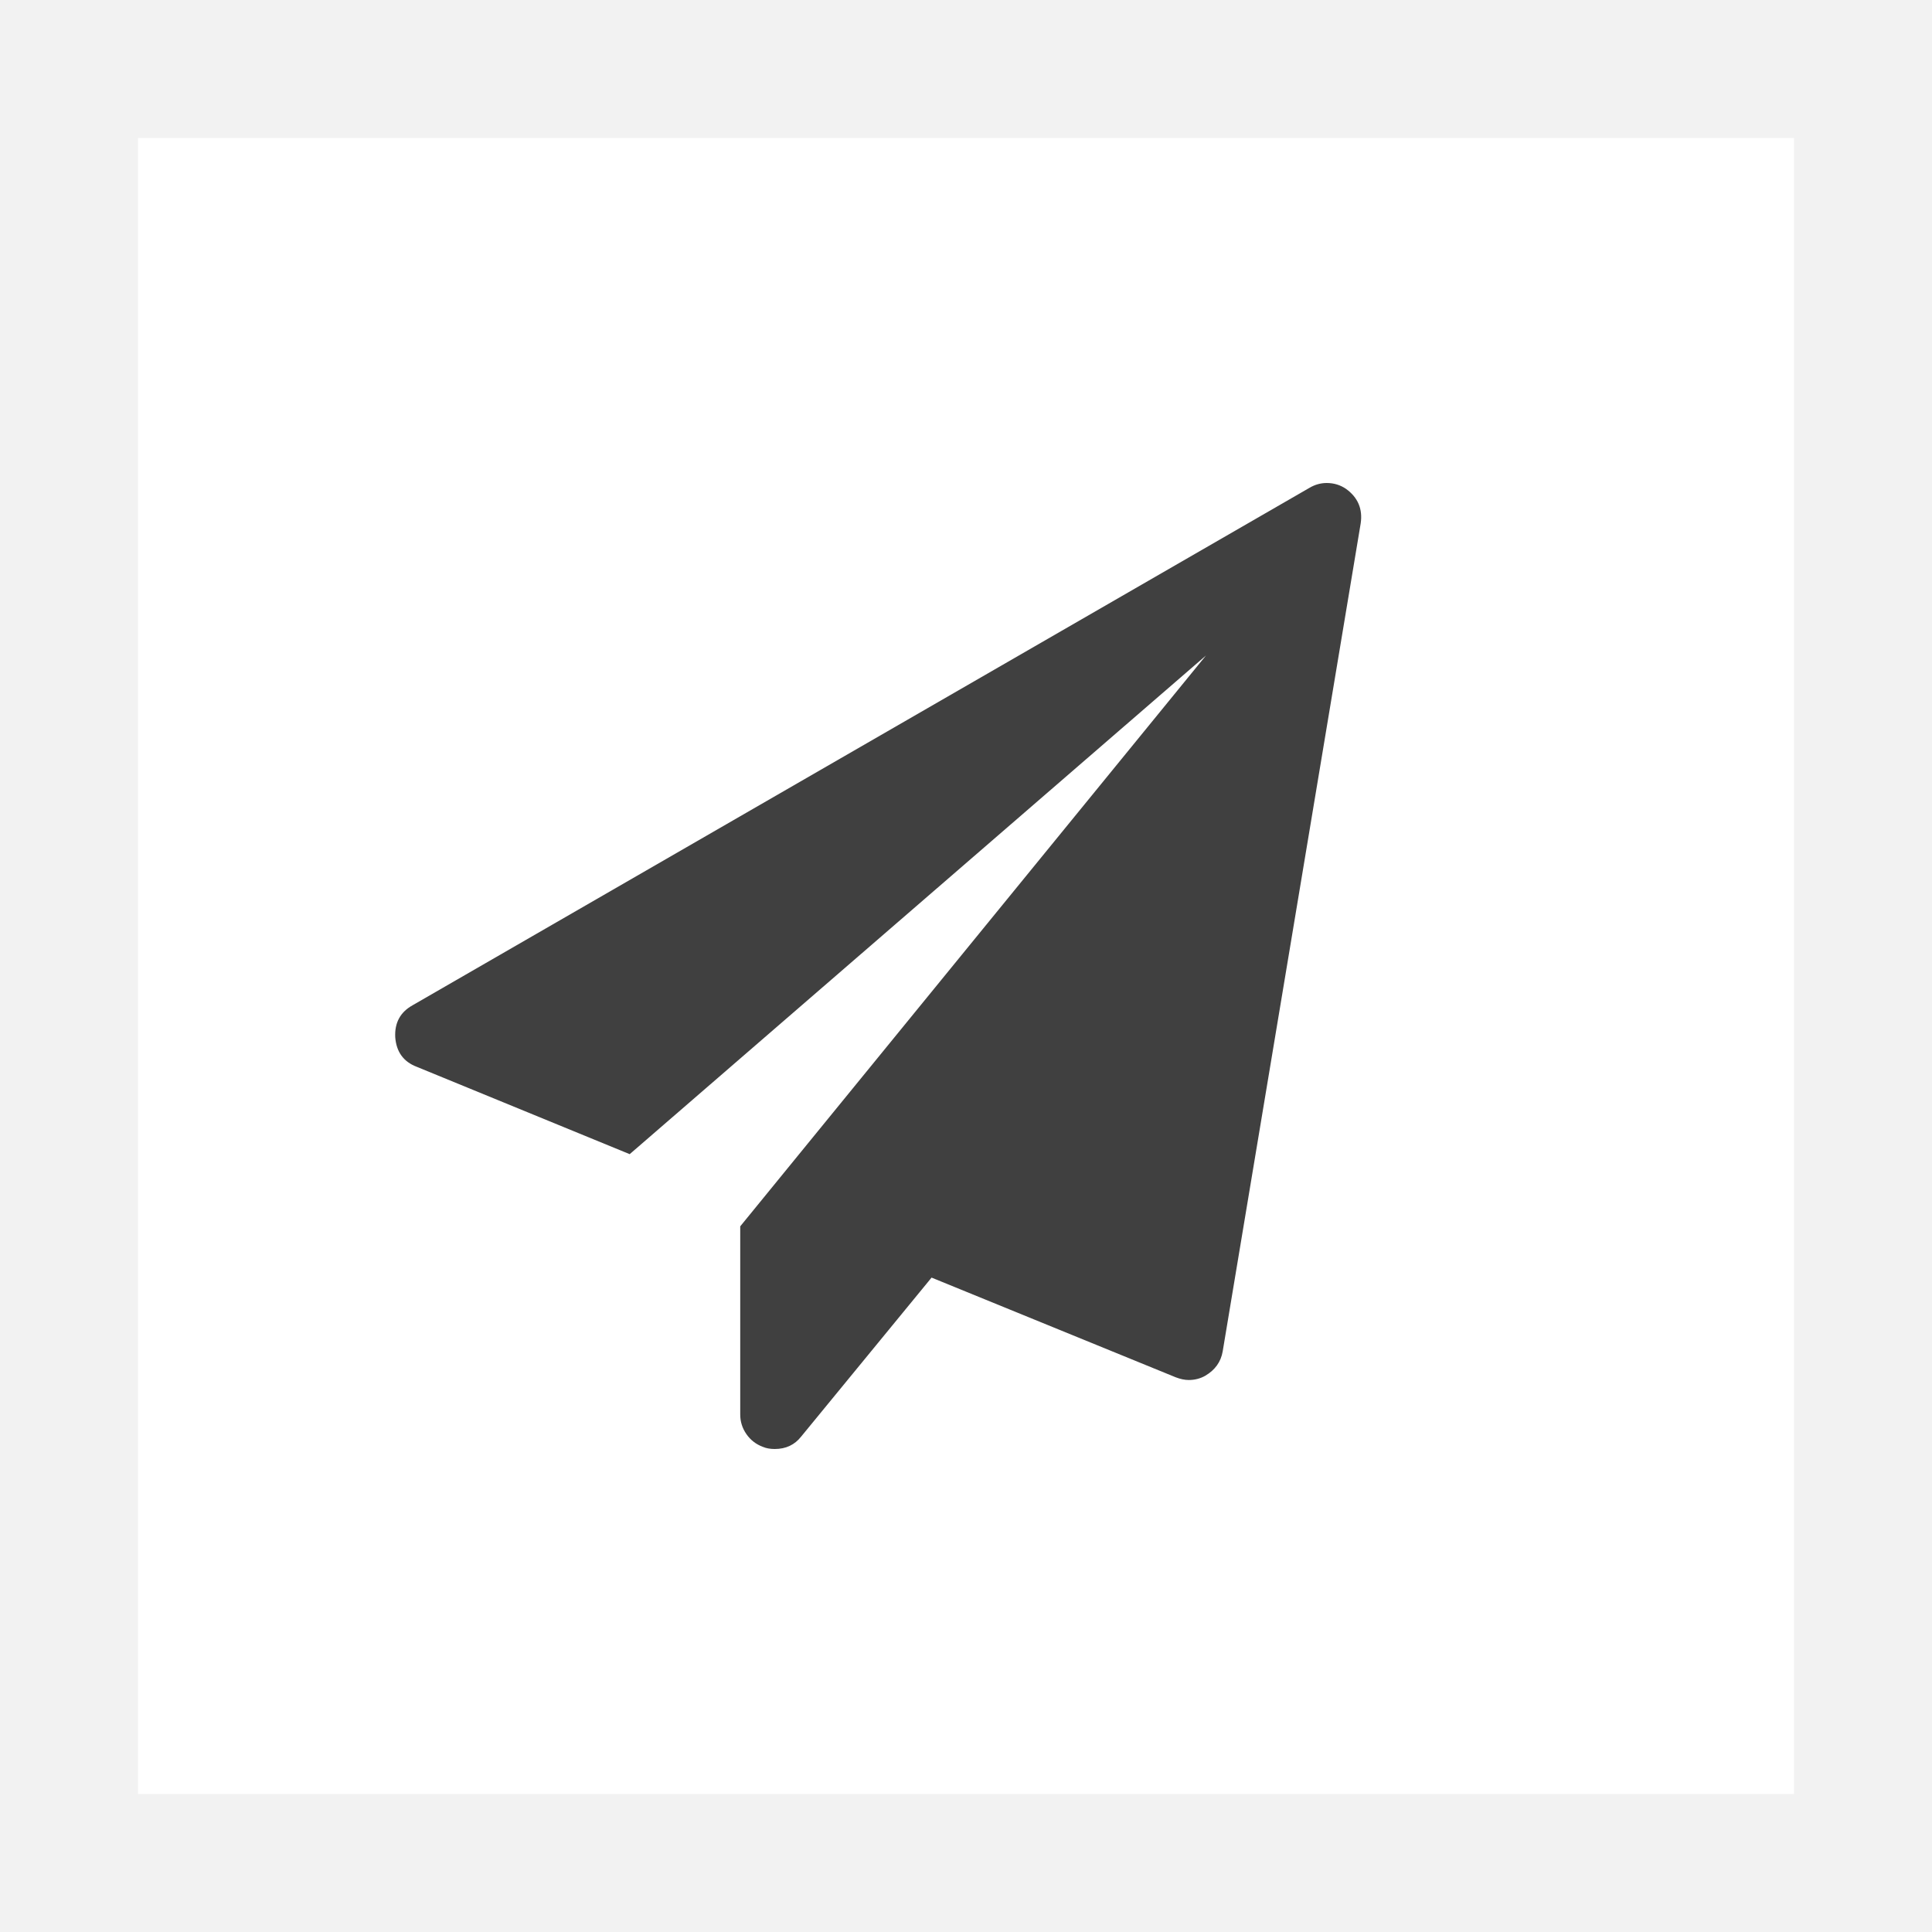
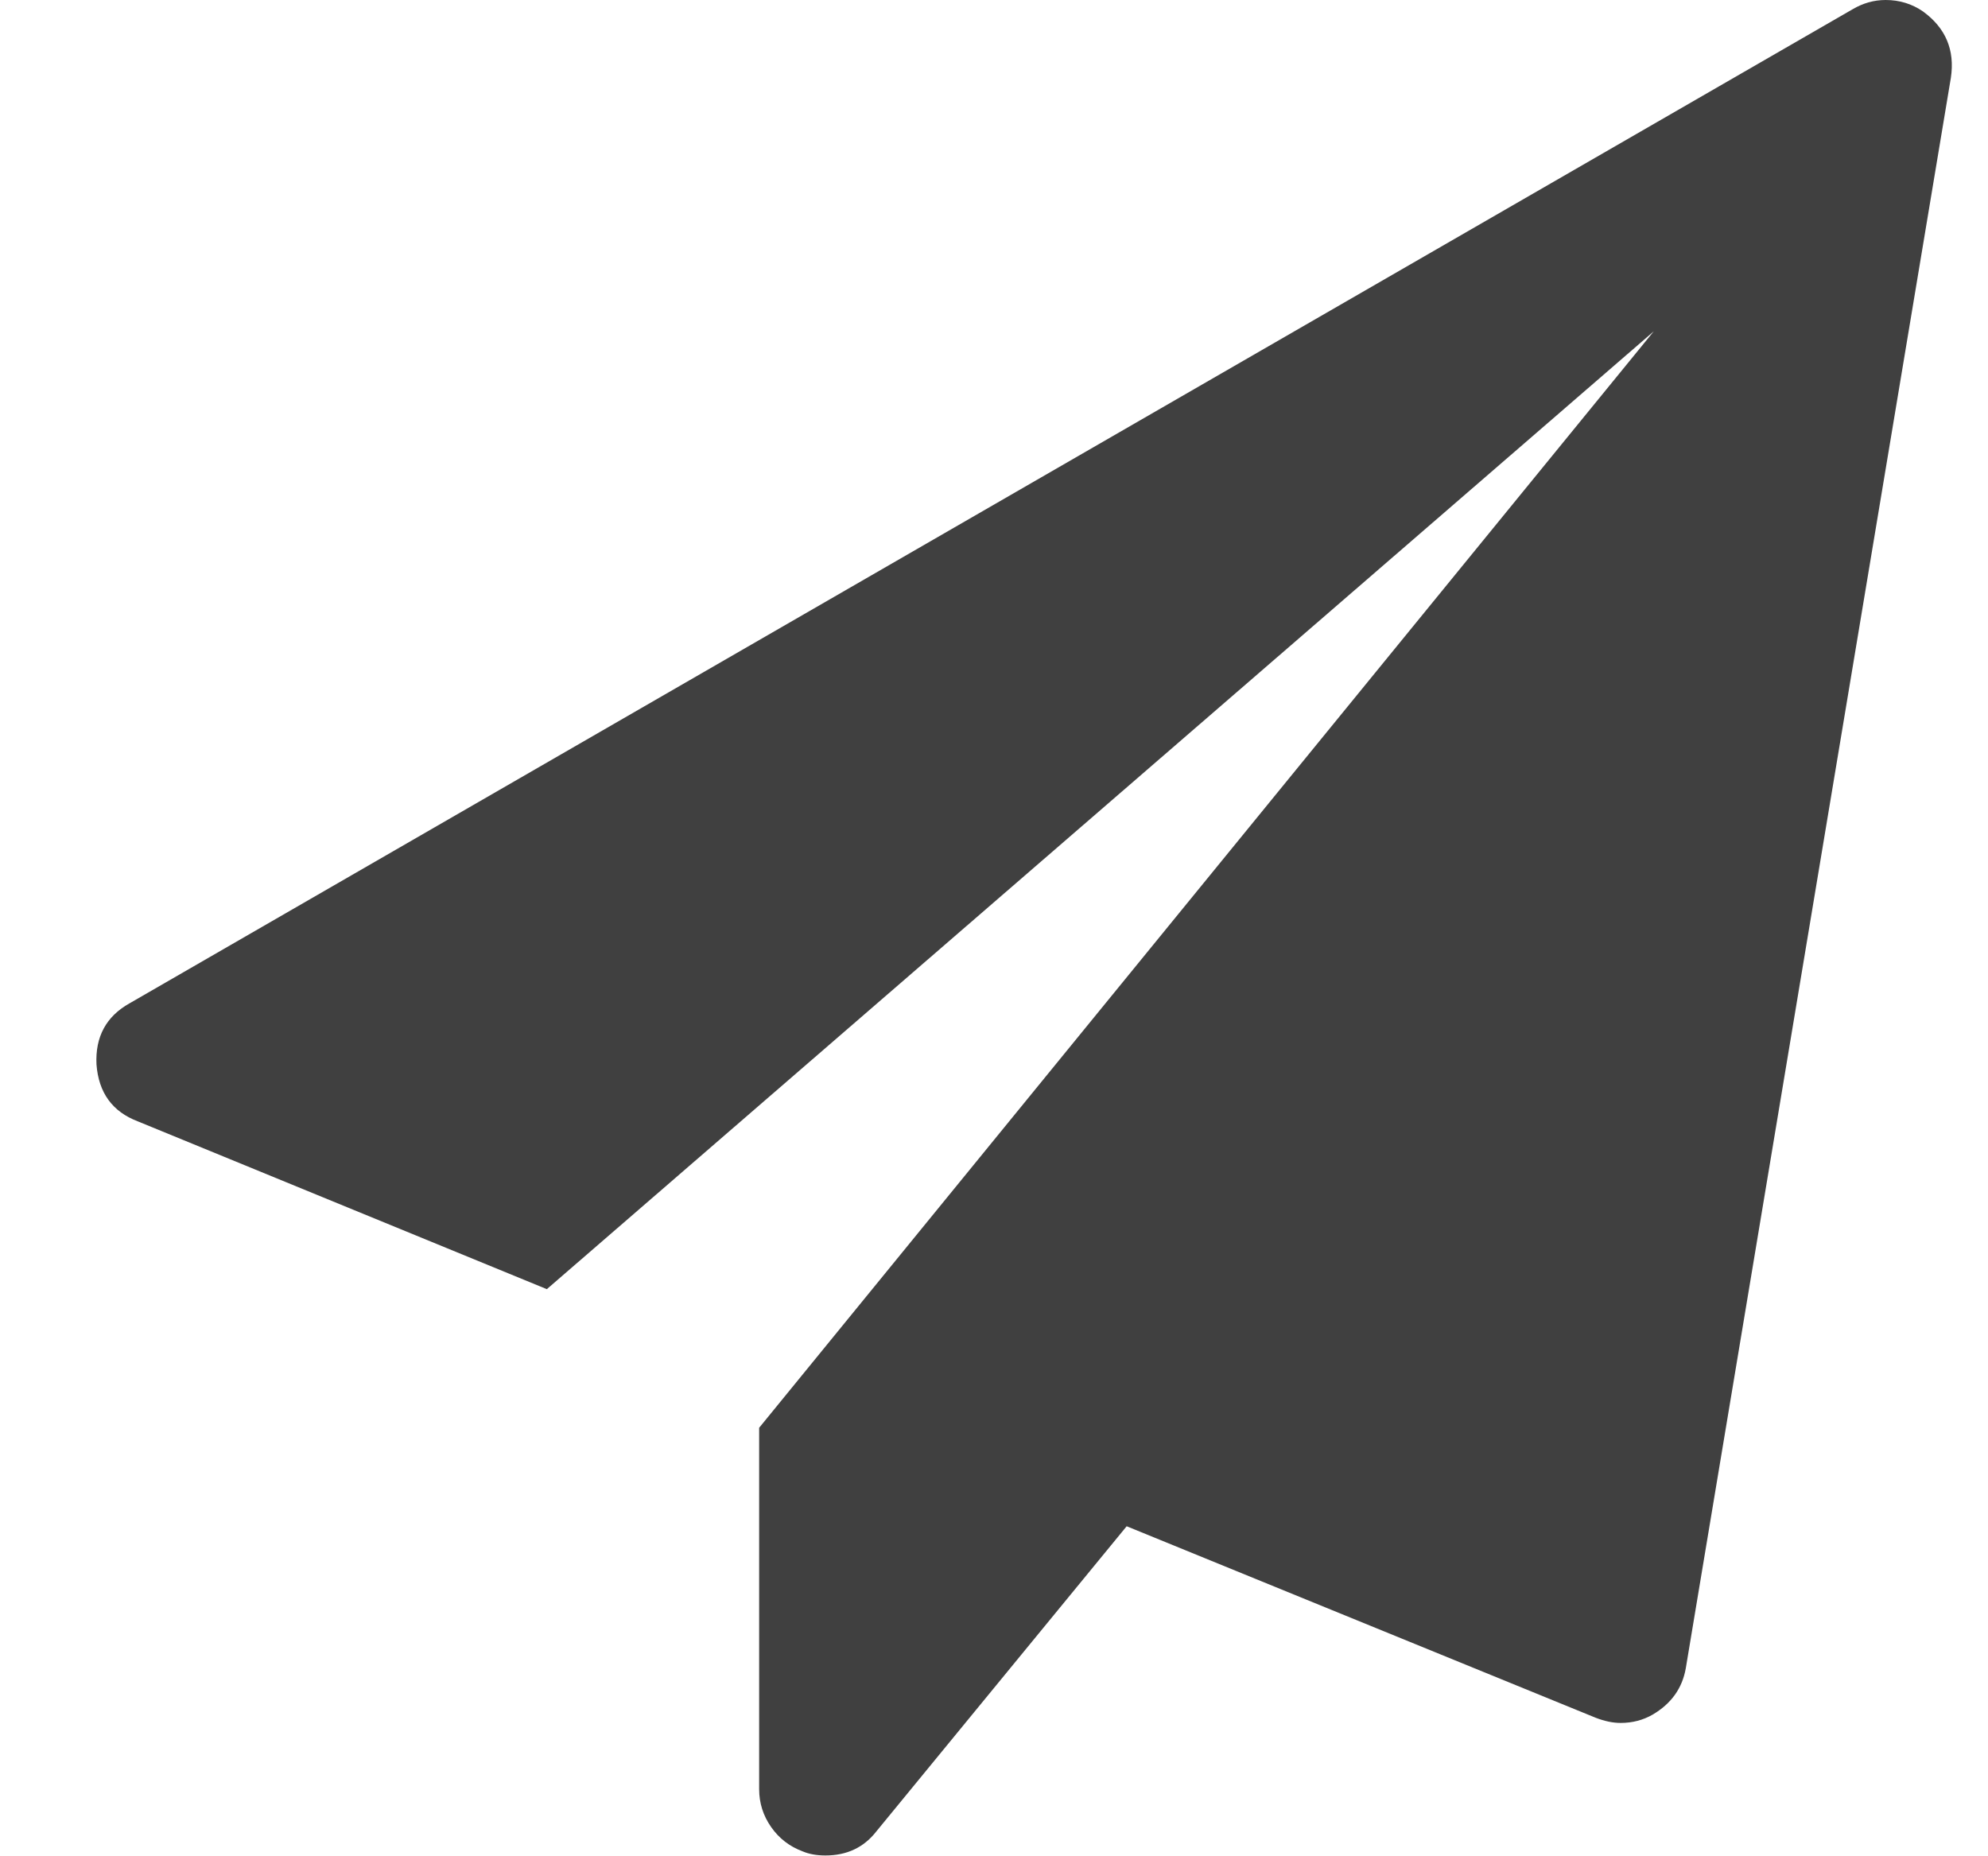
- <svg xmlns="http://www.w3.org/2000/svg" width="28" height="28" viewBox="0 0 28 28" fill="none">
-   <path d="M1 27V1H27V27H1Z" stroke="#F2F2F2" stroke-width="2" />
-   <path fill-rule="evenodd" clip-rule="evenodd" d="M19.72 7.586L17.72 19.586C17.694 19.737 17.61 19.854 17.47 19.937C17.397 19.979 17.316 20 17.228 20C17.17 20 17.108 19.987 17.04 19.961L13.501 18.516L11.611 20.82C11.517 20.94 11.389 21 11.228 21C11.16 21 11.103 20.989 11.056 20.969C10.957 20.932 10.878 20.871 10.818 20.785C10.758 20.699 10.728 20.604 10.728 20.5V17.773L17.478 9.5L9.126 16.727L6.04 15.461C5.848 15.388 5.744 15.245 5.728 15.031C5.718 14.823 5.801 14.669 5.978 14.57L18.978 7.07C19.056 7.024 19.139 7 19.228 7C19.332 7 19.426 7.029 19.509 7.086C19.681 7.211 19.751 7.378 19.72 7.586Z" fill="#404040" />
+ <svg xmlns="http://www.w3.org/2000/svg" width="15" height="14" viewBox="0 0 15 14" fill="none">
+   <path fill-rule="evenodd" clip-rule="evenodd" d="M14.72 0.586L12.72 12.586C12.694 12.737 12.611 12.854 12.47 12.937C12.397 12.979 12.316 13 12.228 13C12.17 13 12.108 12.987 12.04 12.961L8.501 11.516L6.611 13.82C6.517 13.94 6.389 14 6.228 14C6.16 14 6.103 13.989 6.056 13.969C5.957 13.932 5.878 13.871 5.818 13.785C5.758 13.699 5.728 13.604 5.728 13.5V10.773L12.478 2.5L4.126 9.727L1.04 8.461C0.848 8.388 0.744 8.245 0.728 8.031C0.718 7.823 0.801 7.669 0.978 7.57L13.978 0.07C14.056 0.024 14.139 0 14.228 0C14.332 0 14.426 0.029 14.509 0.086C14.681 0.211 14.751 0.378 14.72 0.586Z" fill="#404040" />
</svg>
